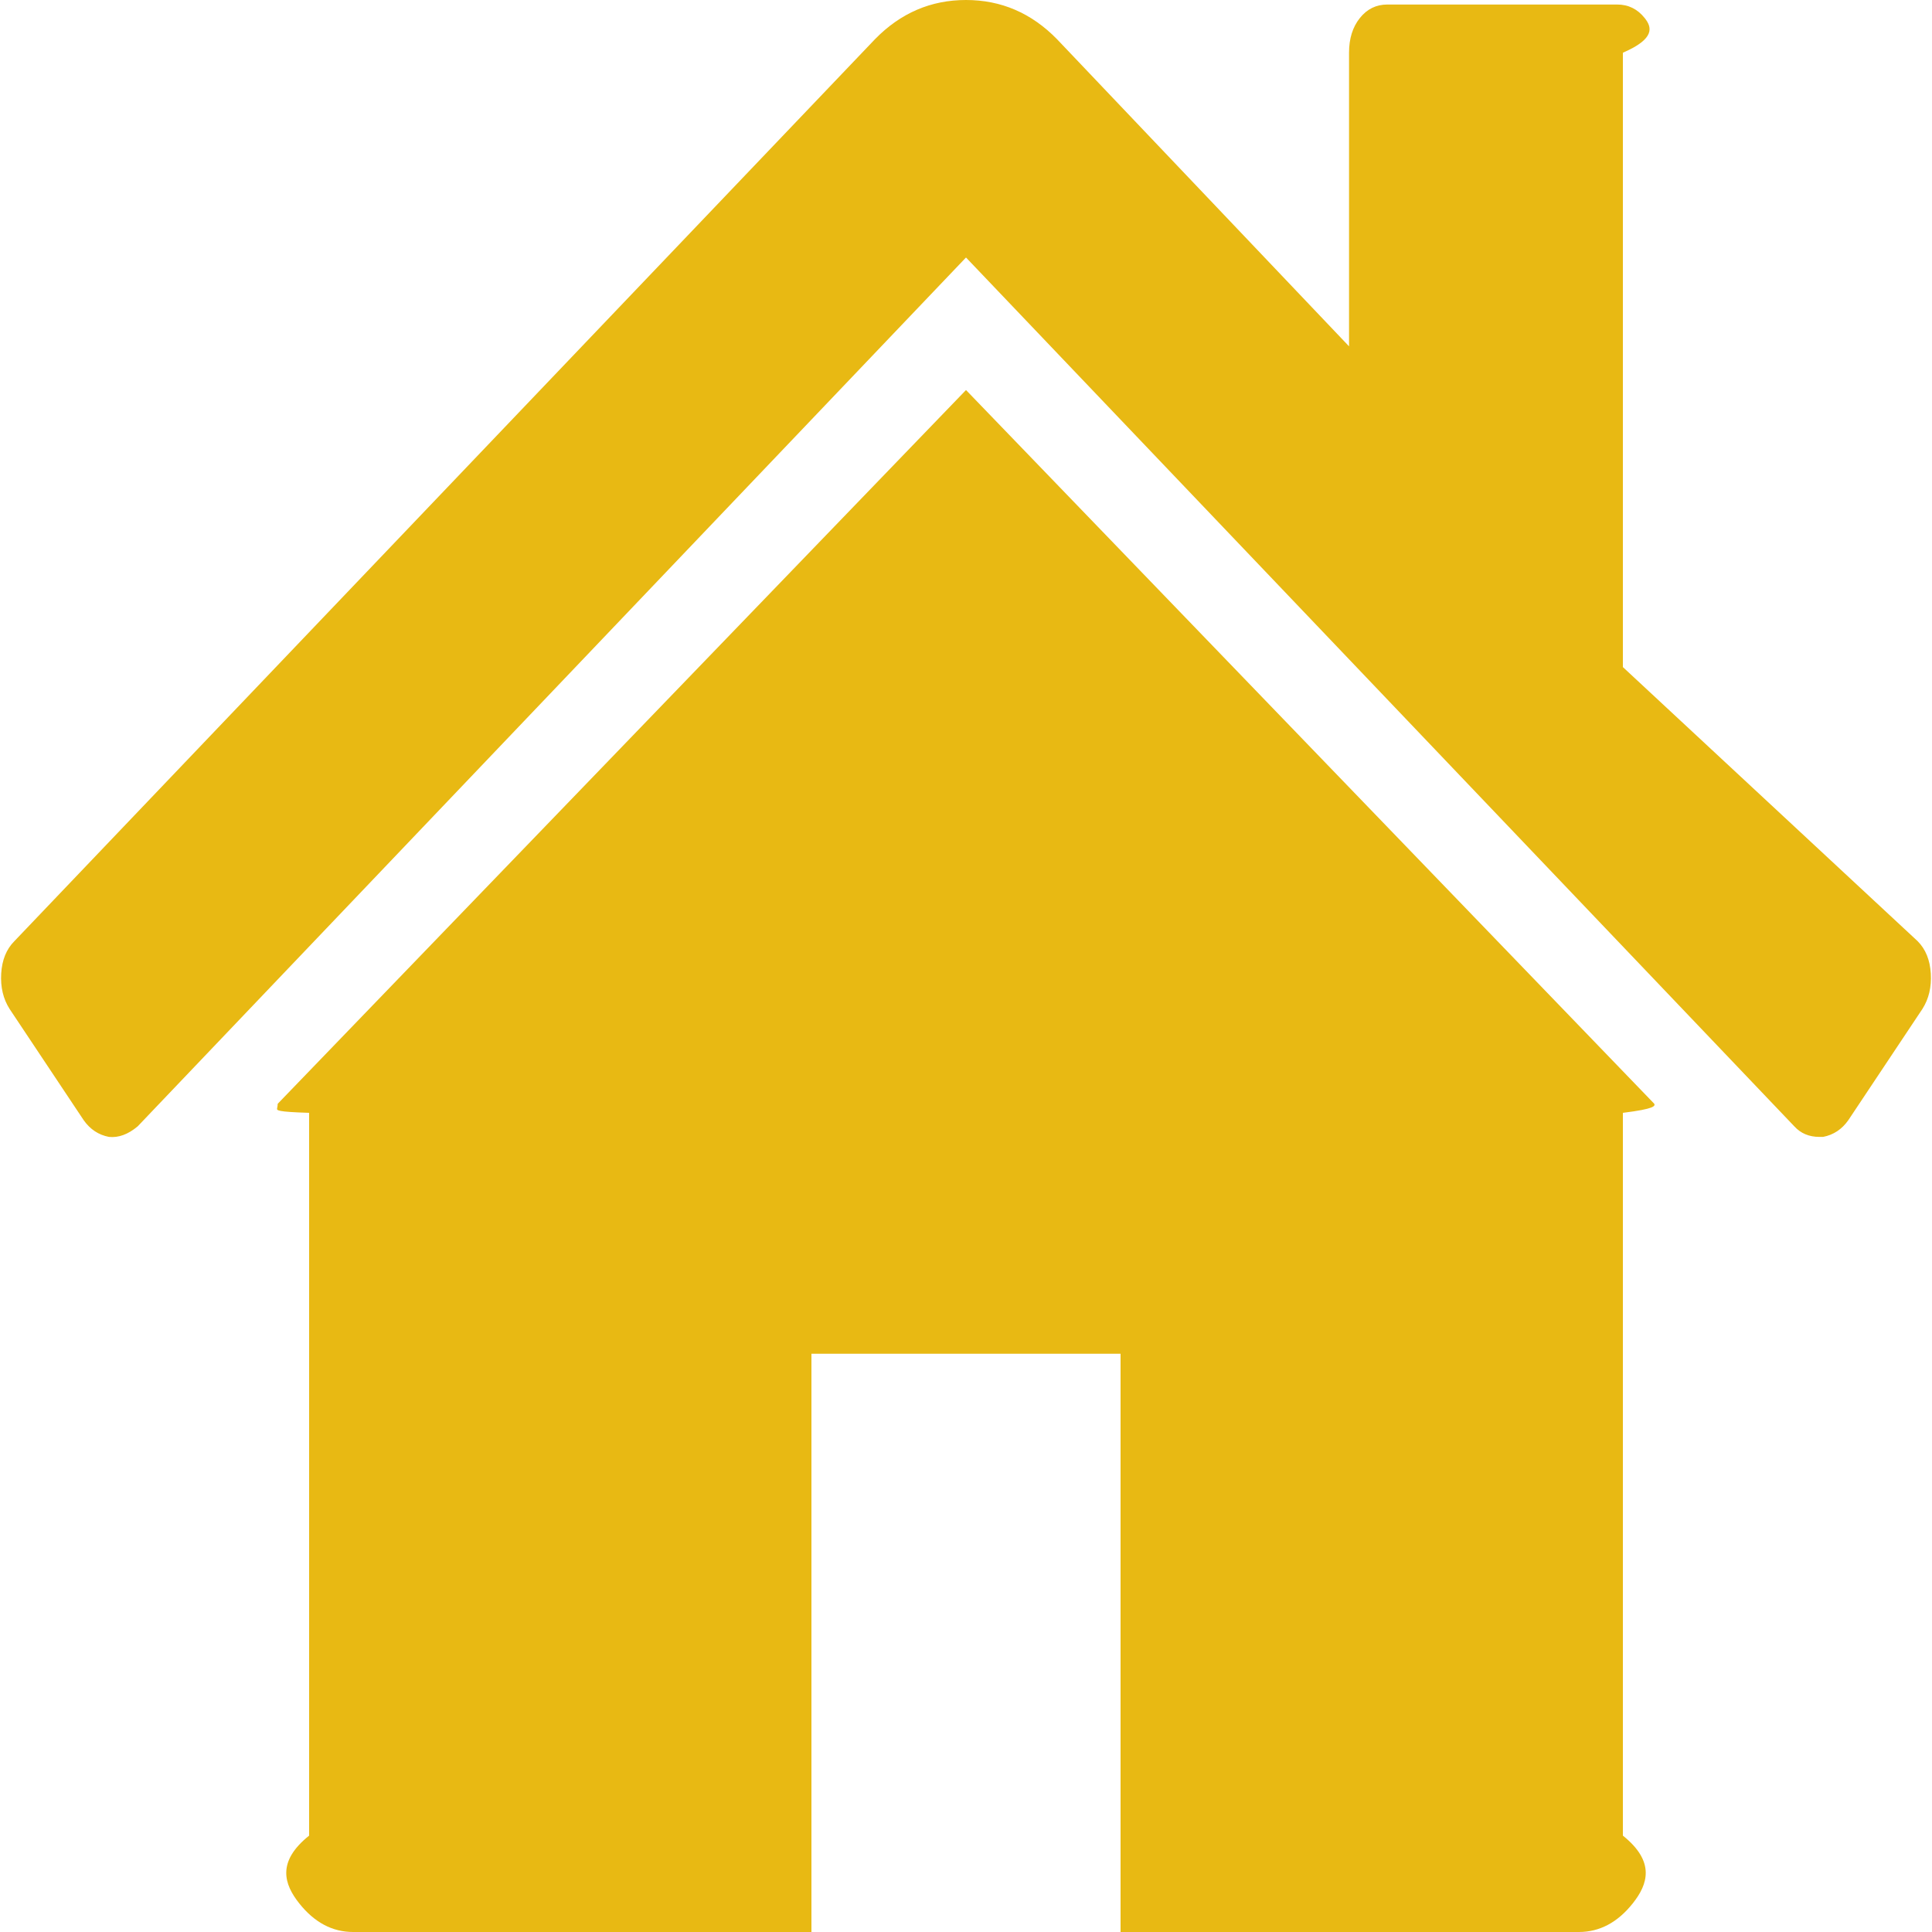
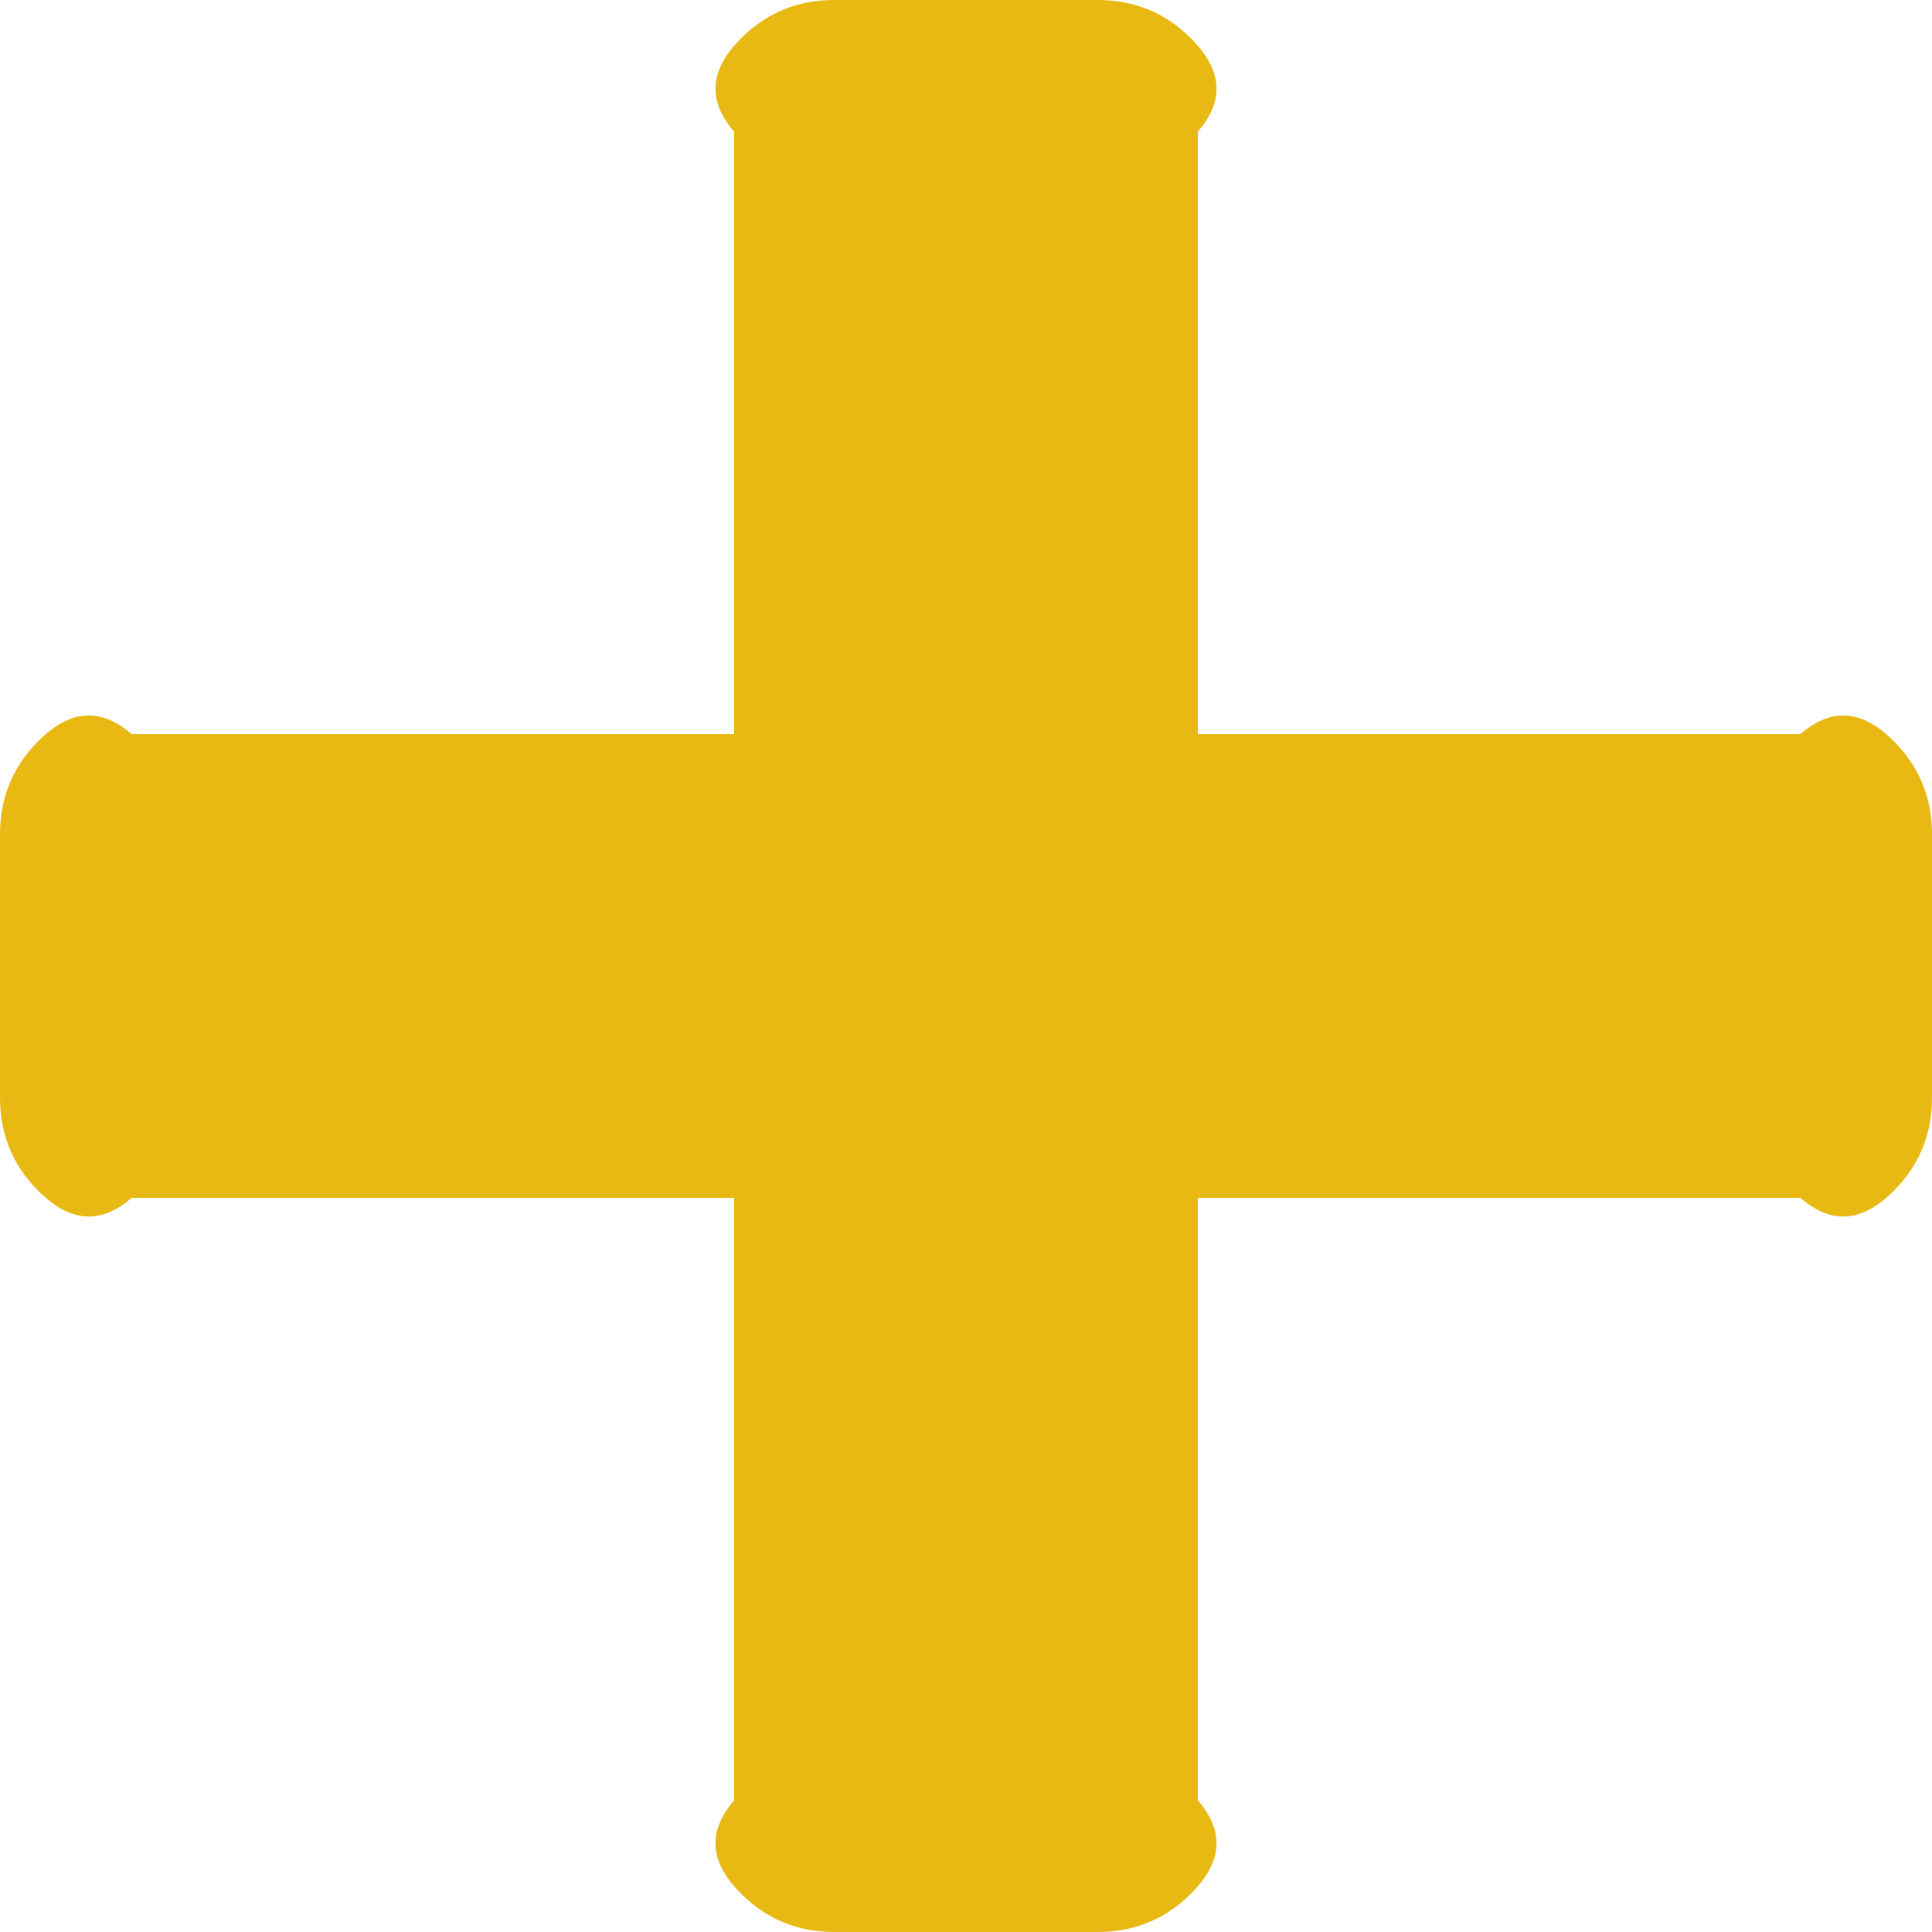
<svg xmlns="http://www.w3.org/2000/svg" version="1.1" width="50px" height="50px">
-   <g transform="matrix(1 0 0 1 -110 -10 )">
-     <path d="M 42.813 28.566  C 42.834 28.618  42.844 28.696  42 28.8  L 42 47.506  C 42.844 48.181  42.648 48.766  42.255 49.26  C 41.863 49.753  41.398 50  40.861 50  L 29 50  L 29 35.035  L 21 35.035  L 21 50  L 9.139 50  C 8.602 50  8.137 49.753  7.745 49.26  C 7.352 48.766  7.156 48.181  8 47.506  L 8 28.8  C 7.156 28.774  7.161 28.735  7.172 28.683  C 7.182 28.631  7.187 28.592  7.187 28.566  L 25 10.094  L 42.813 28.566  Z M 49.969 25.195  C 49.99 25.546  49.917 25.851  49.752 26.111  L 47.831 28.995  C 47.666 29.228  47.449 29.371  47.181 29.423  L 47.088 29.423  C 46.819 29.423  46.603 29.332  46.437 29.15  L 25 6.664  L 3.563 29.15  C 3.315 29.358  3.067 29.449  2.819 29.423  C 2.551 29.371  2.334 29.228  2.169 28.995  L 0.248 26.111  C 0.083 25.851  0.01 25.546  0.031 25.195  C 0.052 24.844  0.165 24.565  0.372 24.357  L 22.646 1.013  C 23.306 0.338  24.091 0  25 0  C 25.909 0  26.694 0.338  27.354 1.013  L 34.913 8.963  L 34.913 1.364  C 34.913 1  35.006 0.701  35.192 0.468  C 35.378 0.234  35.615 0.117  35.905 0.117  L 41.853 0.117  C 42.142 0.117  42.379 0.234  42.565 0.468  C 42.751 0.701  42.844 1  42 1.364  L 42 17.264  L 49.628 24.357  C 49.835 24.565  49.948 24.844  49.969 25.195  Z " fill-rule="nonzero" fill="#e8b913" stroke="none" transform="matrix(1 0 0 1 110 10 )" />
+   <g transform="matrix(1 0 0 1 -214 -680 )">
+     <path d="M 49.006 19.176  C 49.669 19.839  50 20.644  50 21.591  L 50 28.409  C 50 29.356  49.669 30.161  49.006 30.824  C 48.343 31.487  47.538 31.818  46.591 31  L 31 31  L 31 46.591  C 31.818 47.538  31.487 48.343  30.824 49.006  C 30.161 49.669  29.356 50  28.409 50  L 21.591 50  C 20.644 50  19.839 49.669  19.176 49.006  C 18.513 48.343  18.182 47.538  19 46.591  L 19 31  L 3.409 31  C 2.462 31.818  1.657 31.487  0.994 30.824  C 0.331 30.161  0 29.356  0 28.409  L 0 21.591  C 0 20.644  0.331 19.839  0.994 19.176  C 1.657 18.513  2.462 18.182  3.409 19  L 19 19  L 19 3.409  C 18.182 2.462  18.513 1.657  19.176 0.994  C 19.839 0.331  20.644 0  21.591 0  L 28.409 0  C 29.356 0  30.161 0.331  30.824 0.994  C 31.487 1.657  31.818 2.462  31 3.409  L 31 19  L 46.591 19  C 47.538 18.182  48.343 18.513  49.006 19.176  Z " fill-rule="nonzero" fill="#e8b913" stroke="none" transform="matrix(1 0 0 1 214 680 )" />
  </g>
</svg>
